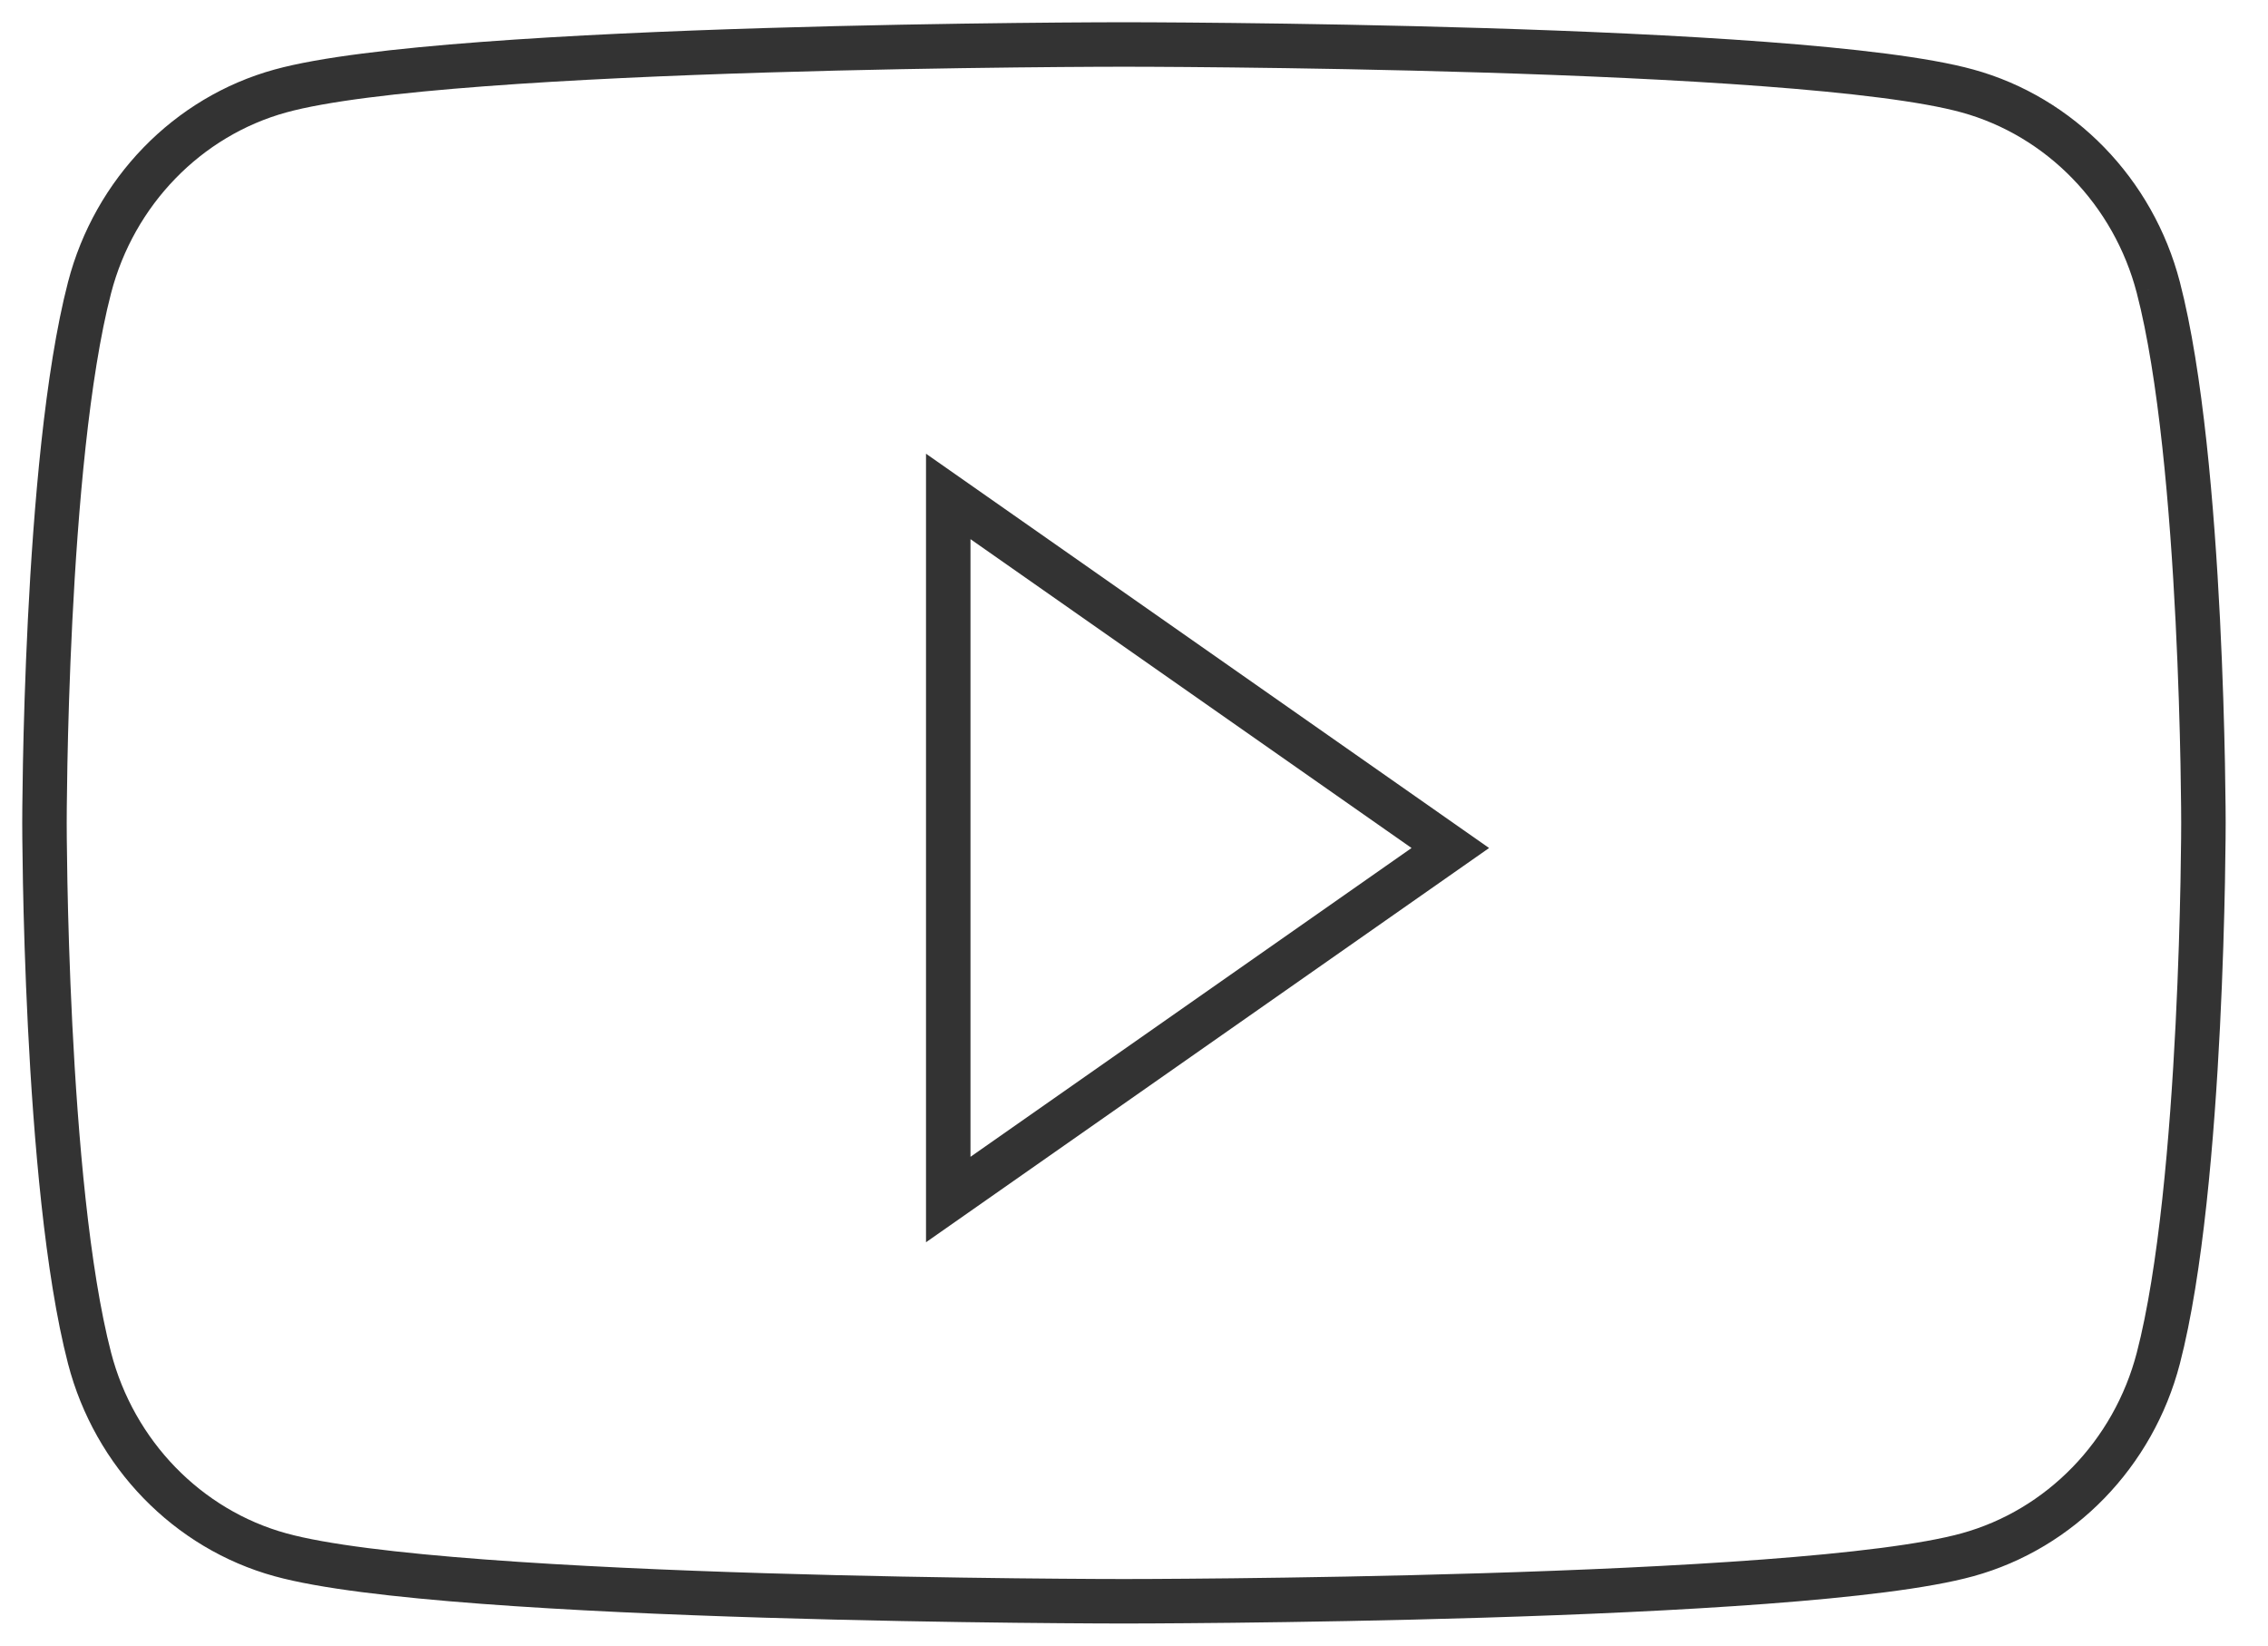
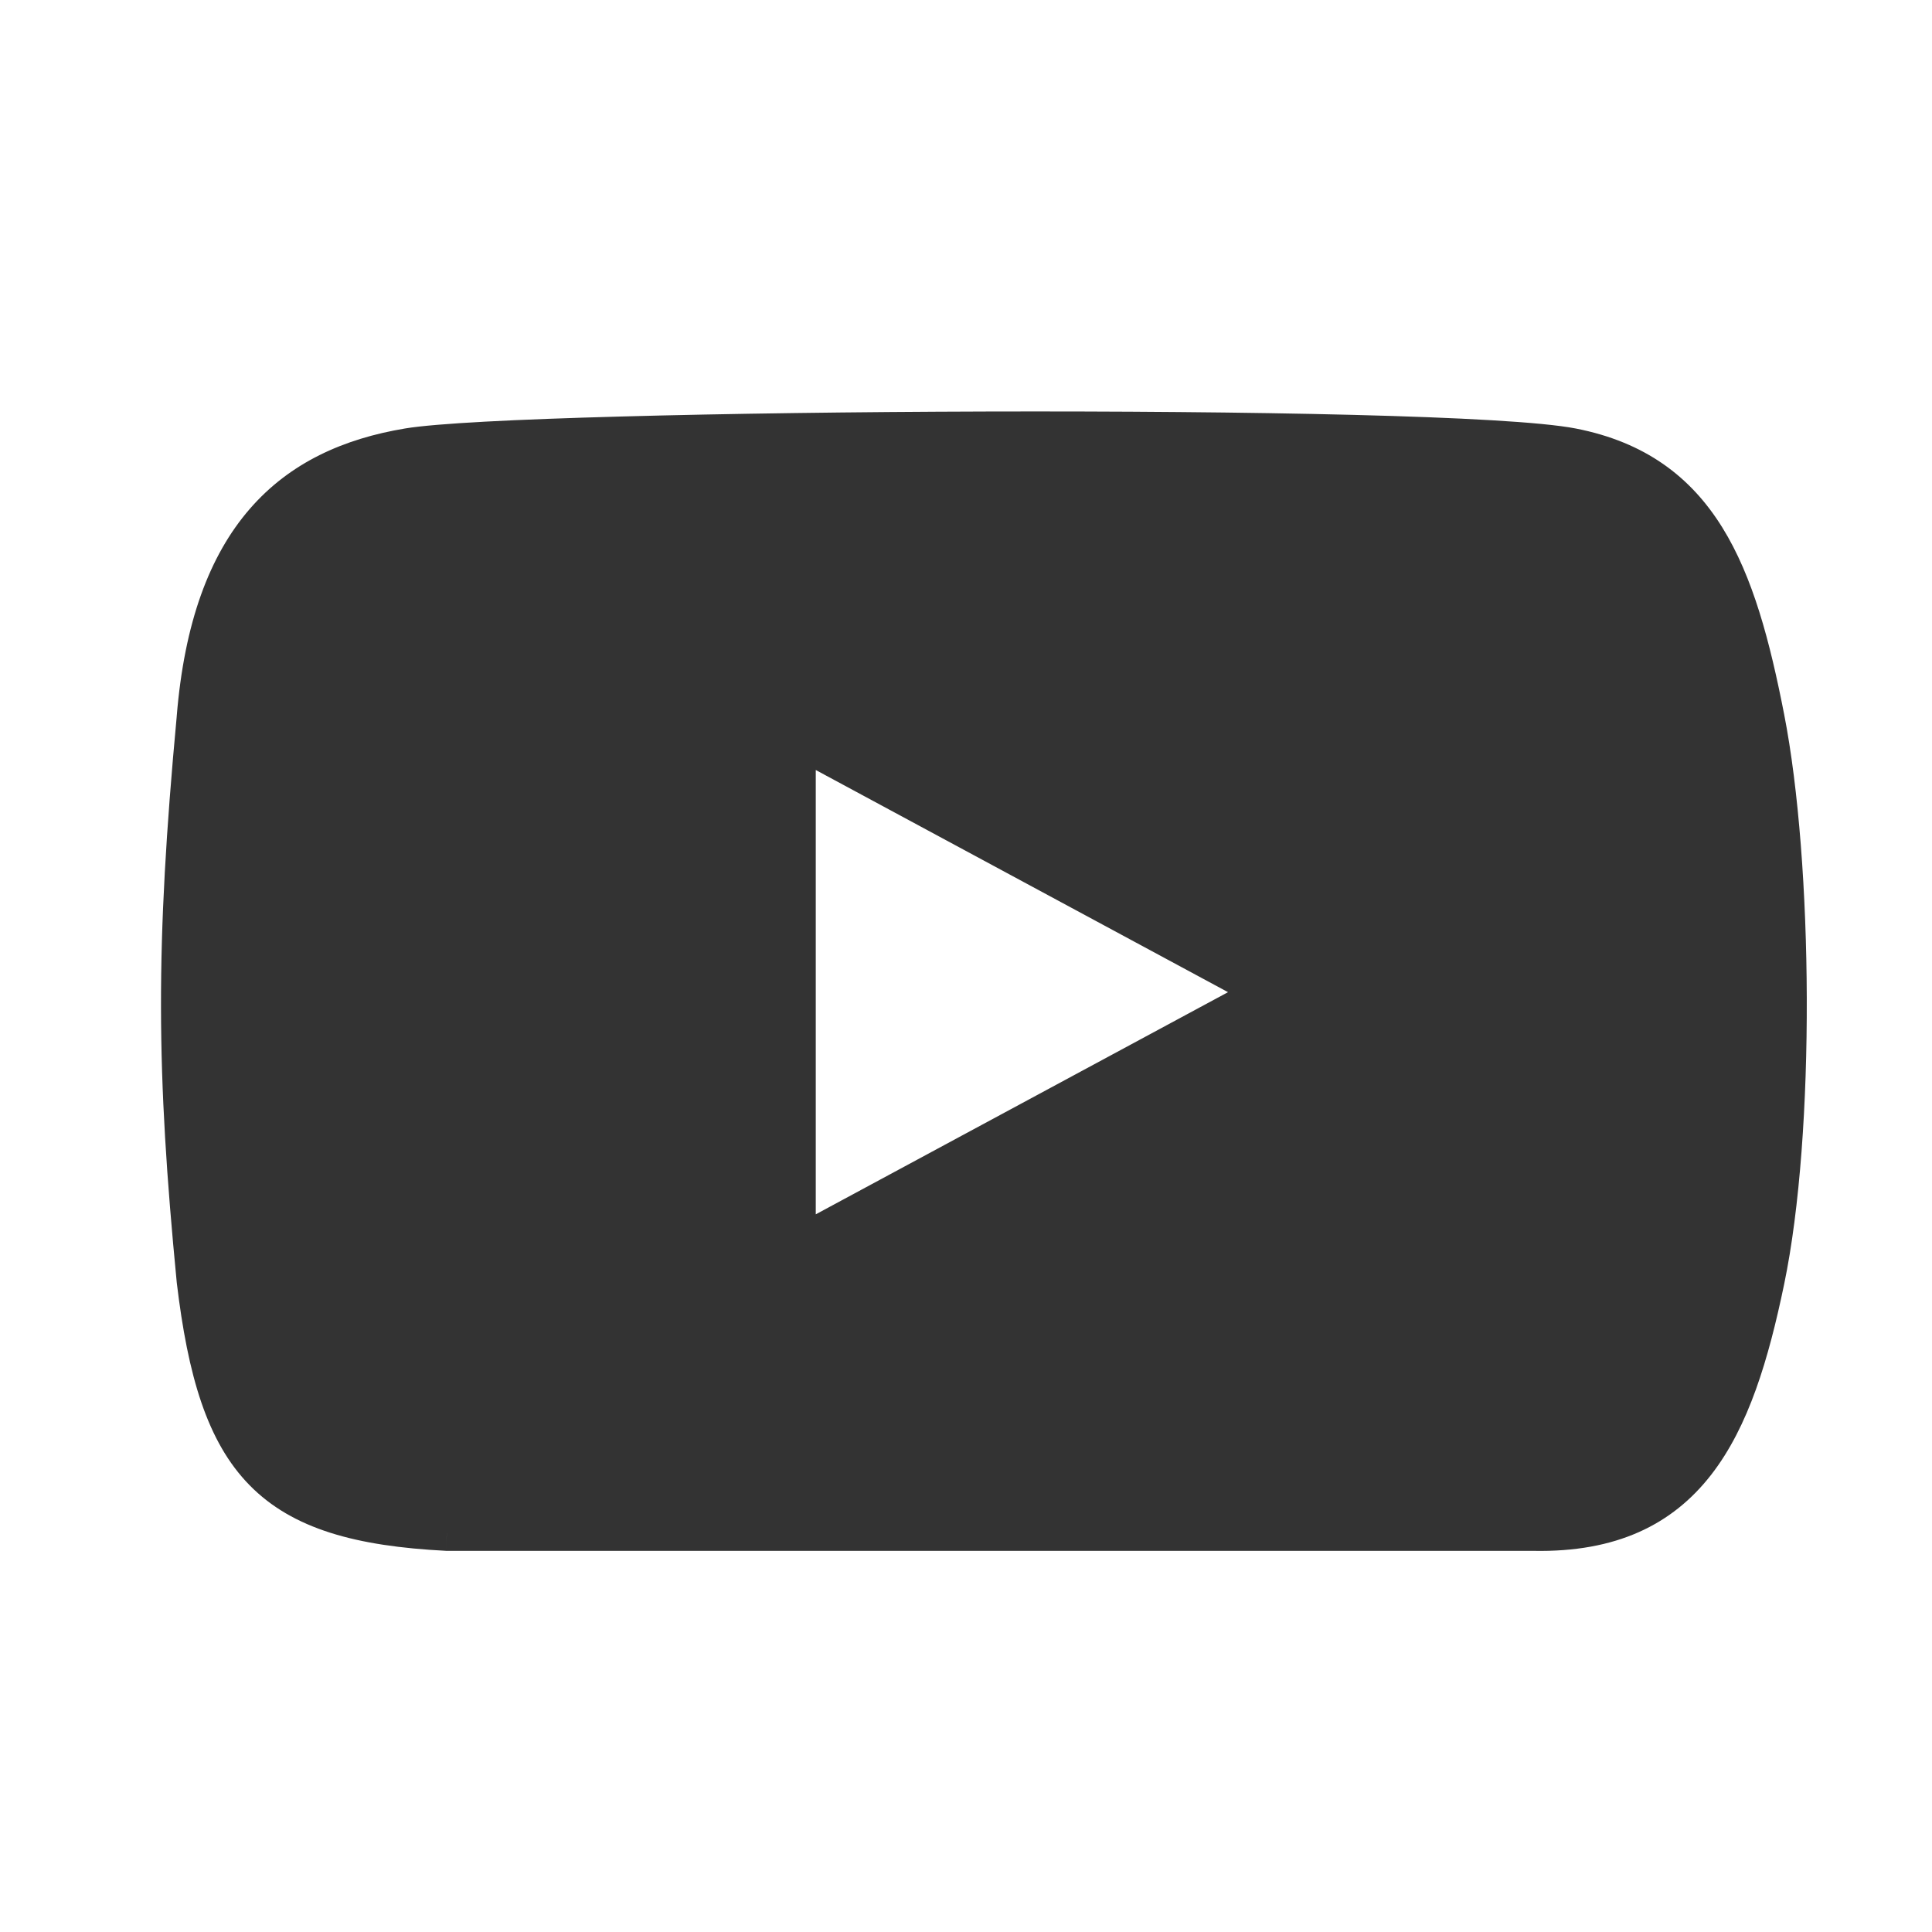
- <svg xmlns="http://www.w3.org/2000/svg" width="51" height="37" viewBox="0 0 51 37" fill="none">
-   <path d="M48.534 6.465C47.975 4.314 46.33 2.62 44.241 2.045C40.456 1 25.274 1 25.274 1C25.274 1 10.093 1 6.307 2.045C4.218 2.62 2.573 4.314 2.014 6.465C1 10.364 1 18.5 1 18.5C1 18.5 1 26.635 2.014 30.535C2.573 32.686 4.218 34.38 6.307 34.955C10.093 36 25.274 36 25.274 36C25.274 36 40.456 36 44.241 34.955C46.33 34.38 47.975 32.686 48.534 30.535C49.548 26.635 49.548 18.5 49.548 18.5C49.548 18.5 49.548 10.364 48.534 6.465" stroke="#333333" />
-   <path fill-rule="evenodd" clip-rule="evenodd" d="M21.323 26.968V11.161L32.613 19.065L21.323 26.968Z" stroke="#333333" />
+ <svg xmlns="http://www.w3.org/2000/svg" width="54" height="54" viewBox="0 0 54 54" fill="none">
+   <path fill-rule="evenodd" clip-rule="evenodd" d="M12.49 42.847H42.868C47.227 42.931 48.512 39.958 49.377 35.795C50.243 31.632 50.172 24.134 49.377 20.064C48.583 15.993 47.539 13.172 43.953 12.469C40.367 11.766 14.659 11.927 11.405 12.469C8.15 13.011 5.853 14.956 5.438 20.064C4.839 26.504 4.869 29.934 5.438 35.795C6.055 40.967 7.53 42.59 12.49 42.847ZM22.301 34.778L35.378 27.732L22.301 20.685V34.778Z" fill="#333333" />
+   <path d="M42.868 42.847L42.877 42.347H42.868V42.847ZM12.49 42.847L12.464 43.346L12.477 43.347H12.49V42.847ZM49.377 35.795L48.888 35.693L48.888 35.693L49.377 35.795ZM49.377 20.064L49.868 19.968L49.377 20.064ZM43.953 12.469L44.049 11.978L43.953 12.469ZM11.405 12.469L11.487 12.962L11.405 12.469ZM5.438 20.064L5.935 20.11L5.936 20.104L5.438 20.064ZM5.438 35.795L4.94 35.843L4.941 35.854L5.438 35.795ZM35.378 27.732L35.615 28.172L36.432 27.732L35.615 27.291L35.378 27.732ZM22.301 34.778H21.801V35.616L22.538 35.219L22.301 34.778ZM22.301 20.685L22.538 20.244L21.801 19.847V20.685H22.301ZM42.868 42.347H12.49V43.347H42.868V42.347ZM48.888 35.693C48.456 37.77 47.936 39.452 47.038 40.607C46.172 41.72 44.92 42.386 42.877 42.347L42.858 43.347C45.175 43.392 46.744 42.614 47.827 41.221C48.879 39.869 49.433 37.983 49.867 35.897L48.888 35.693ZM48.887 20.159C49.276 22.152 49.491 25.009 49.5 27.896C49.508 30.784 49.31 33.66 48.888 35.693L49.867 35.897C50.31 33.767 50.509 30.812 50.5 27.893C50.491 24.972 50.274 22.046 49.868 19.968L48.887 20.159ZM43.856 12.96C45.511 13.284 46.551 14.082 47.287 15.267C48.044 16.485 48.49 18.128 48.887 20.159L49.868 19.968C49.47 17.929 48.998 16.126 48.137 14.74C47.256 13.322 45.98 12.357 44.049 11.978L43.856 12.96ZM11.487 12.962C12.259 12.834 14.435 12.722 17.373 12.641C20.292 12.561 23.918 12.512 27.556 12.502C31.194 12.492 34.84 12.521 37.799 12.596C40.781 12.672 43.011 12.794 43.856 12.96L44.049 11.978C43.102 11.793 40.774 11.671 37.825 11.596C34.853 11.521 31.197 11.492 27.553 11.502C23.909 11.512 20.274 11.561 17.345 11.642C14.436 11.721 12.178 11.833 11.322 11.976L11.487 12.962ZM5.936 20.104C6.139 17.615 6.794 15.967 7.734 14.882C8.67 13.802 9.938 13.22 11.487 12.962L11.322 11.976C9.617 12.26 8.109 12.922 6.979 14.227C5.853 15.526 5.152 17.405 4.939 20.023L5.936 20.104ZM5.935 35.747C5.37 29.917 5.34 26.519 5.935 20.11L4.94 20.017C4.338 26.489 4.369 29.95 4.94 35.843L5.935 35.747ZM12.515 42.348C10.067 42.221 8.621 41.759 7.692 40.814C6.752 39.857 6.241 38.309 5.934 35.736L4.941 35.854C5.252 38.454 5.787 40.303 6.979 41.515C8.181 42.738 9.953 43.217 12.464 43.346L12.515 42.348ZM35.141 27.291L22.064 34.338L22.538 35.219L35.615 28.172L35.141 27.291ZM22.064 21.125L35.141 28.172L35.615 27.291L22.538 20.244L22.064 21.125ZM22.801 34.778V20.685H21.801V34.778H22.801Z" fill="#333333" />
</svg>
